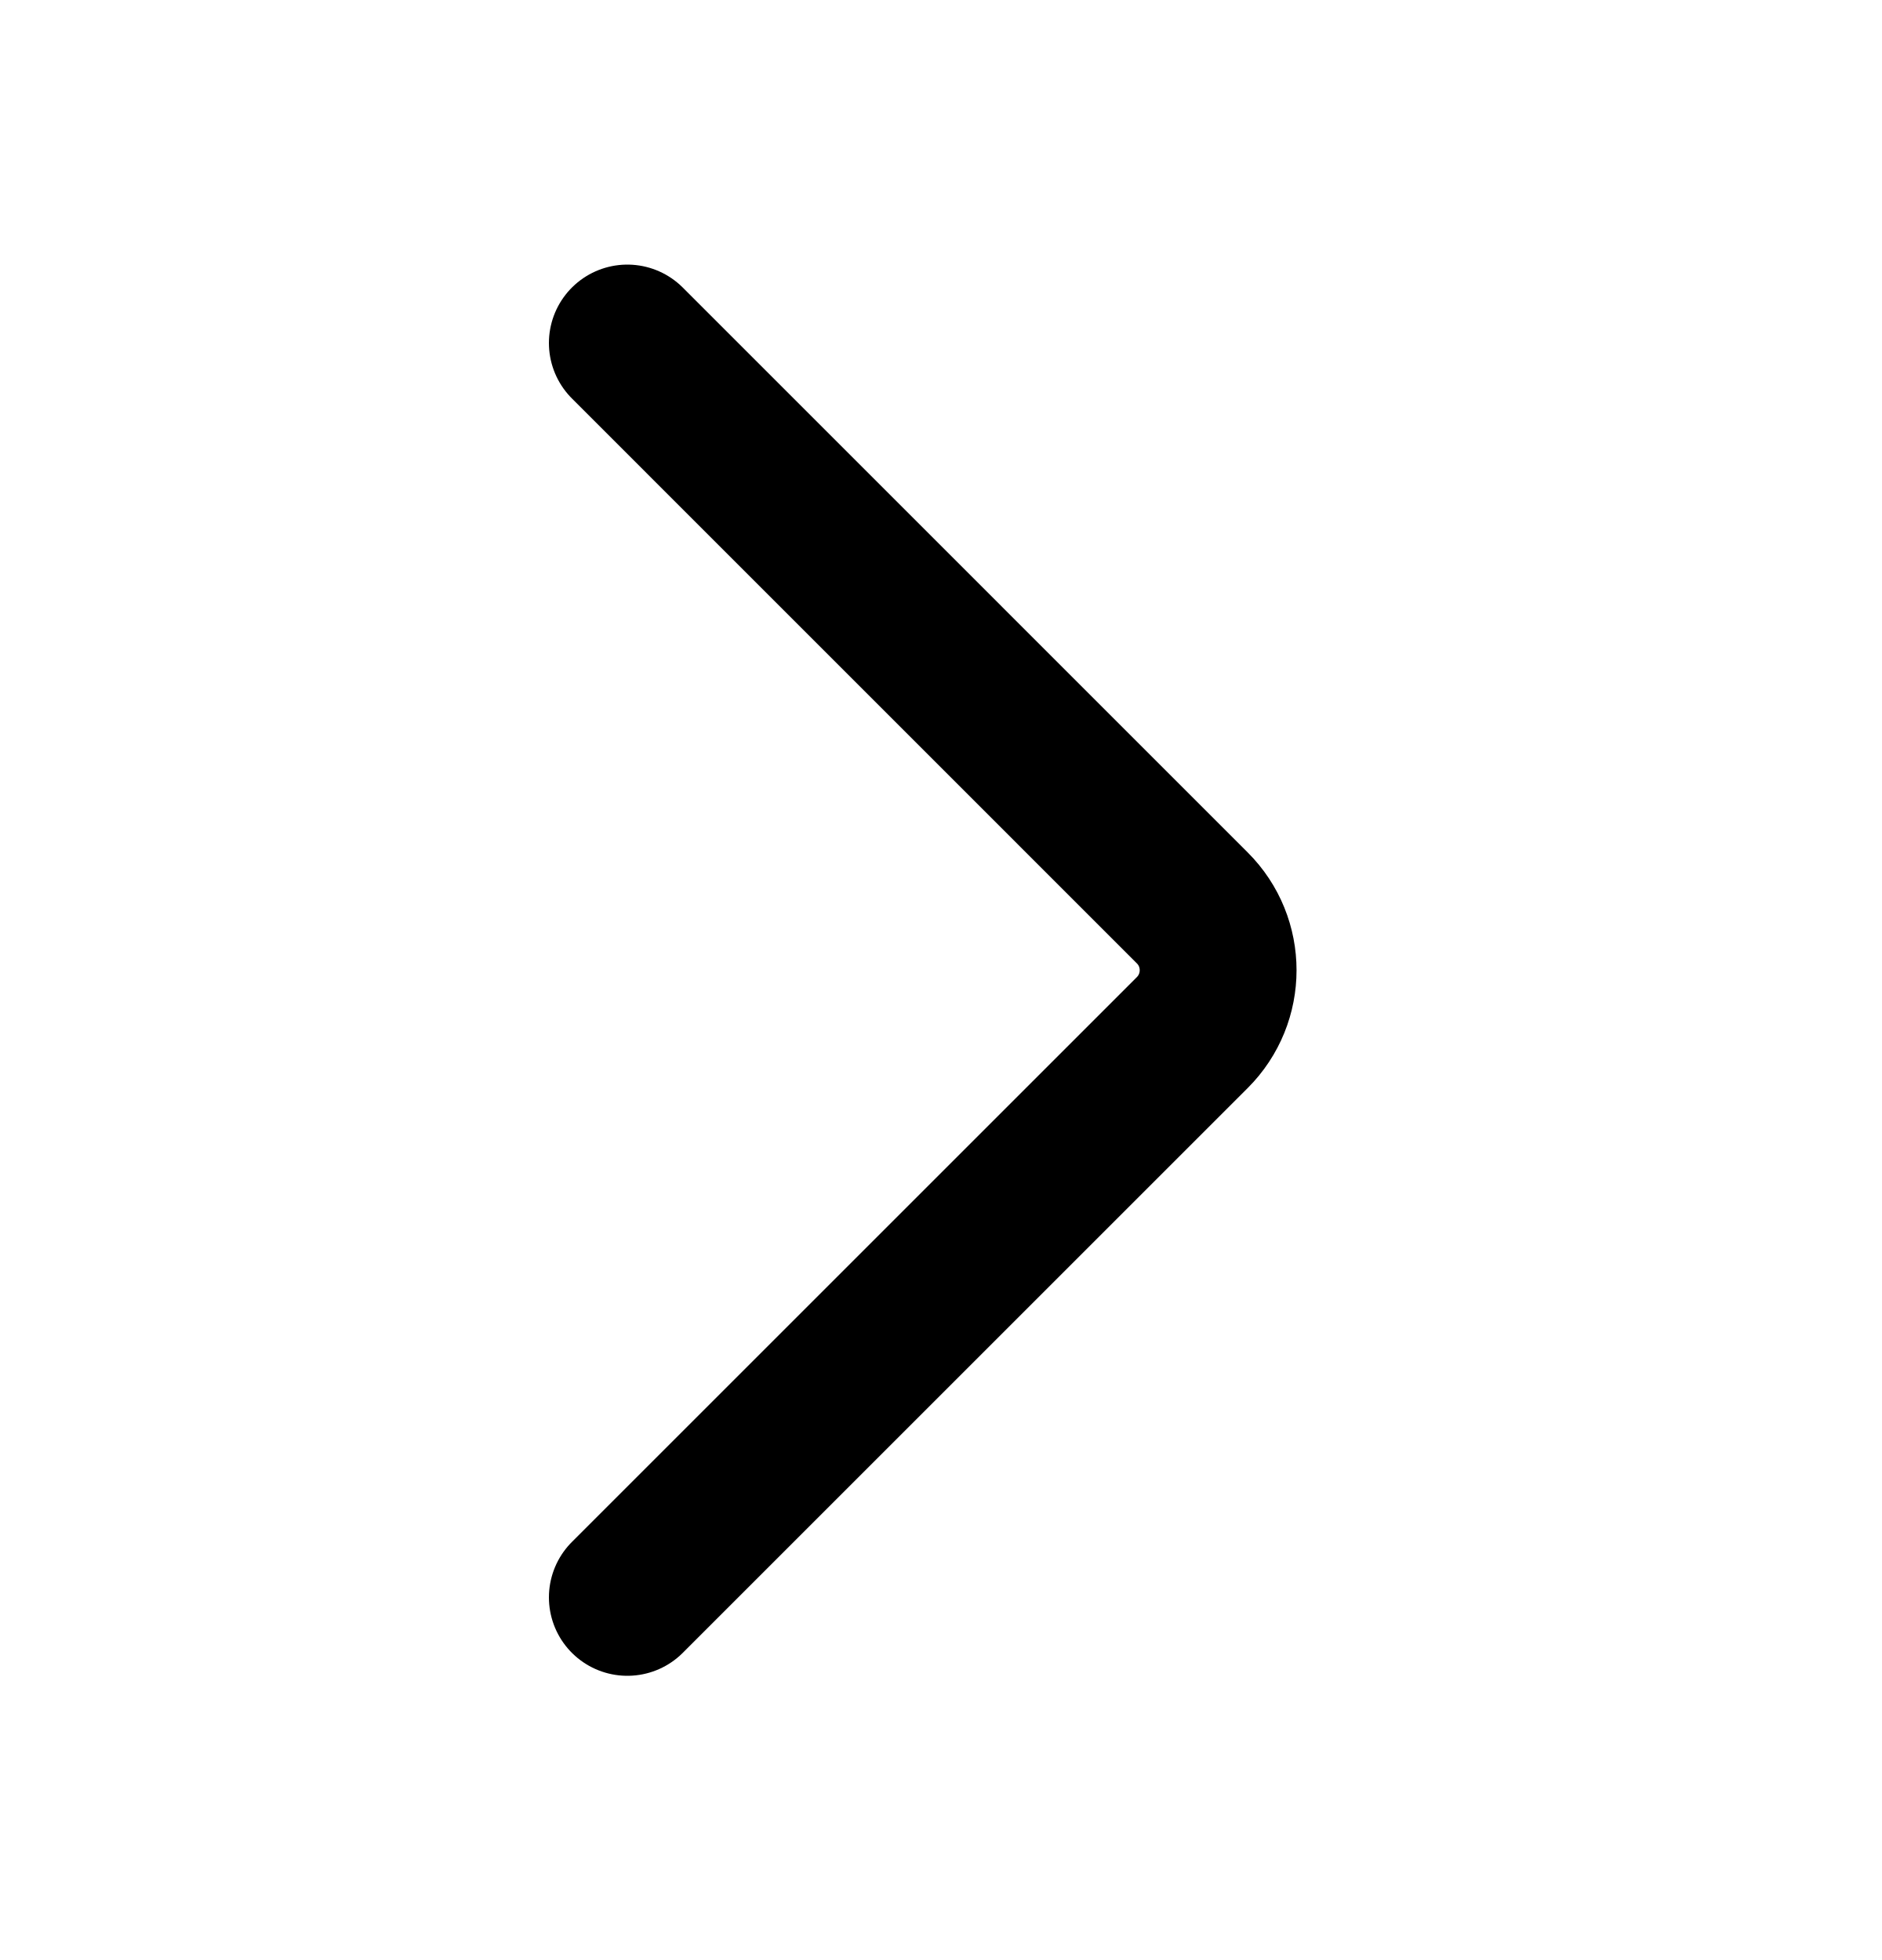
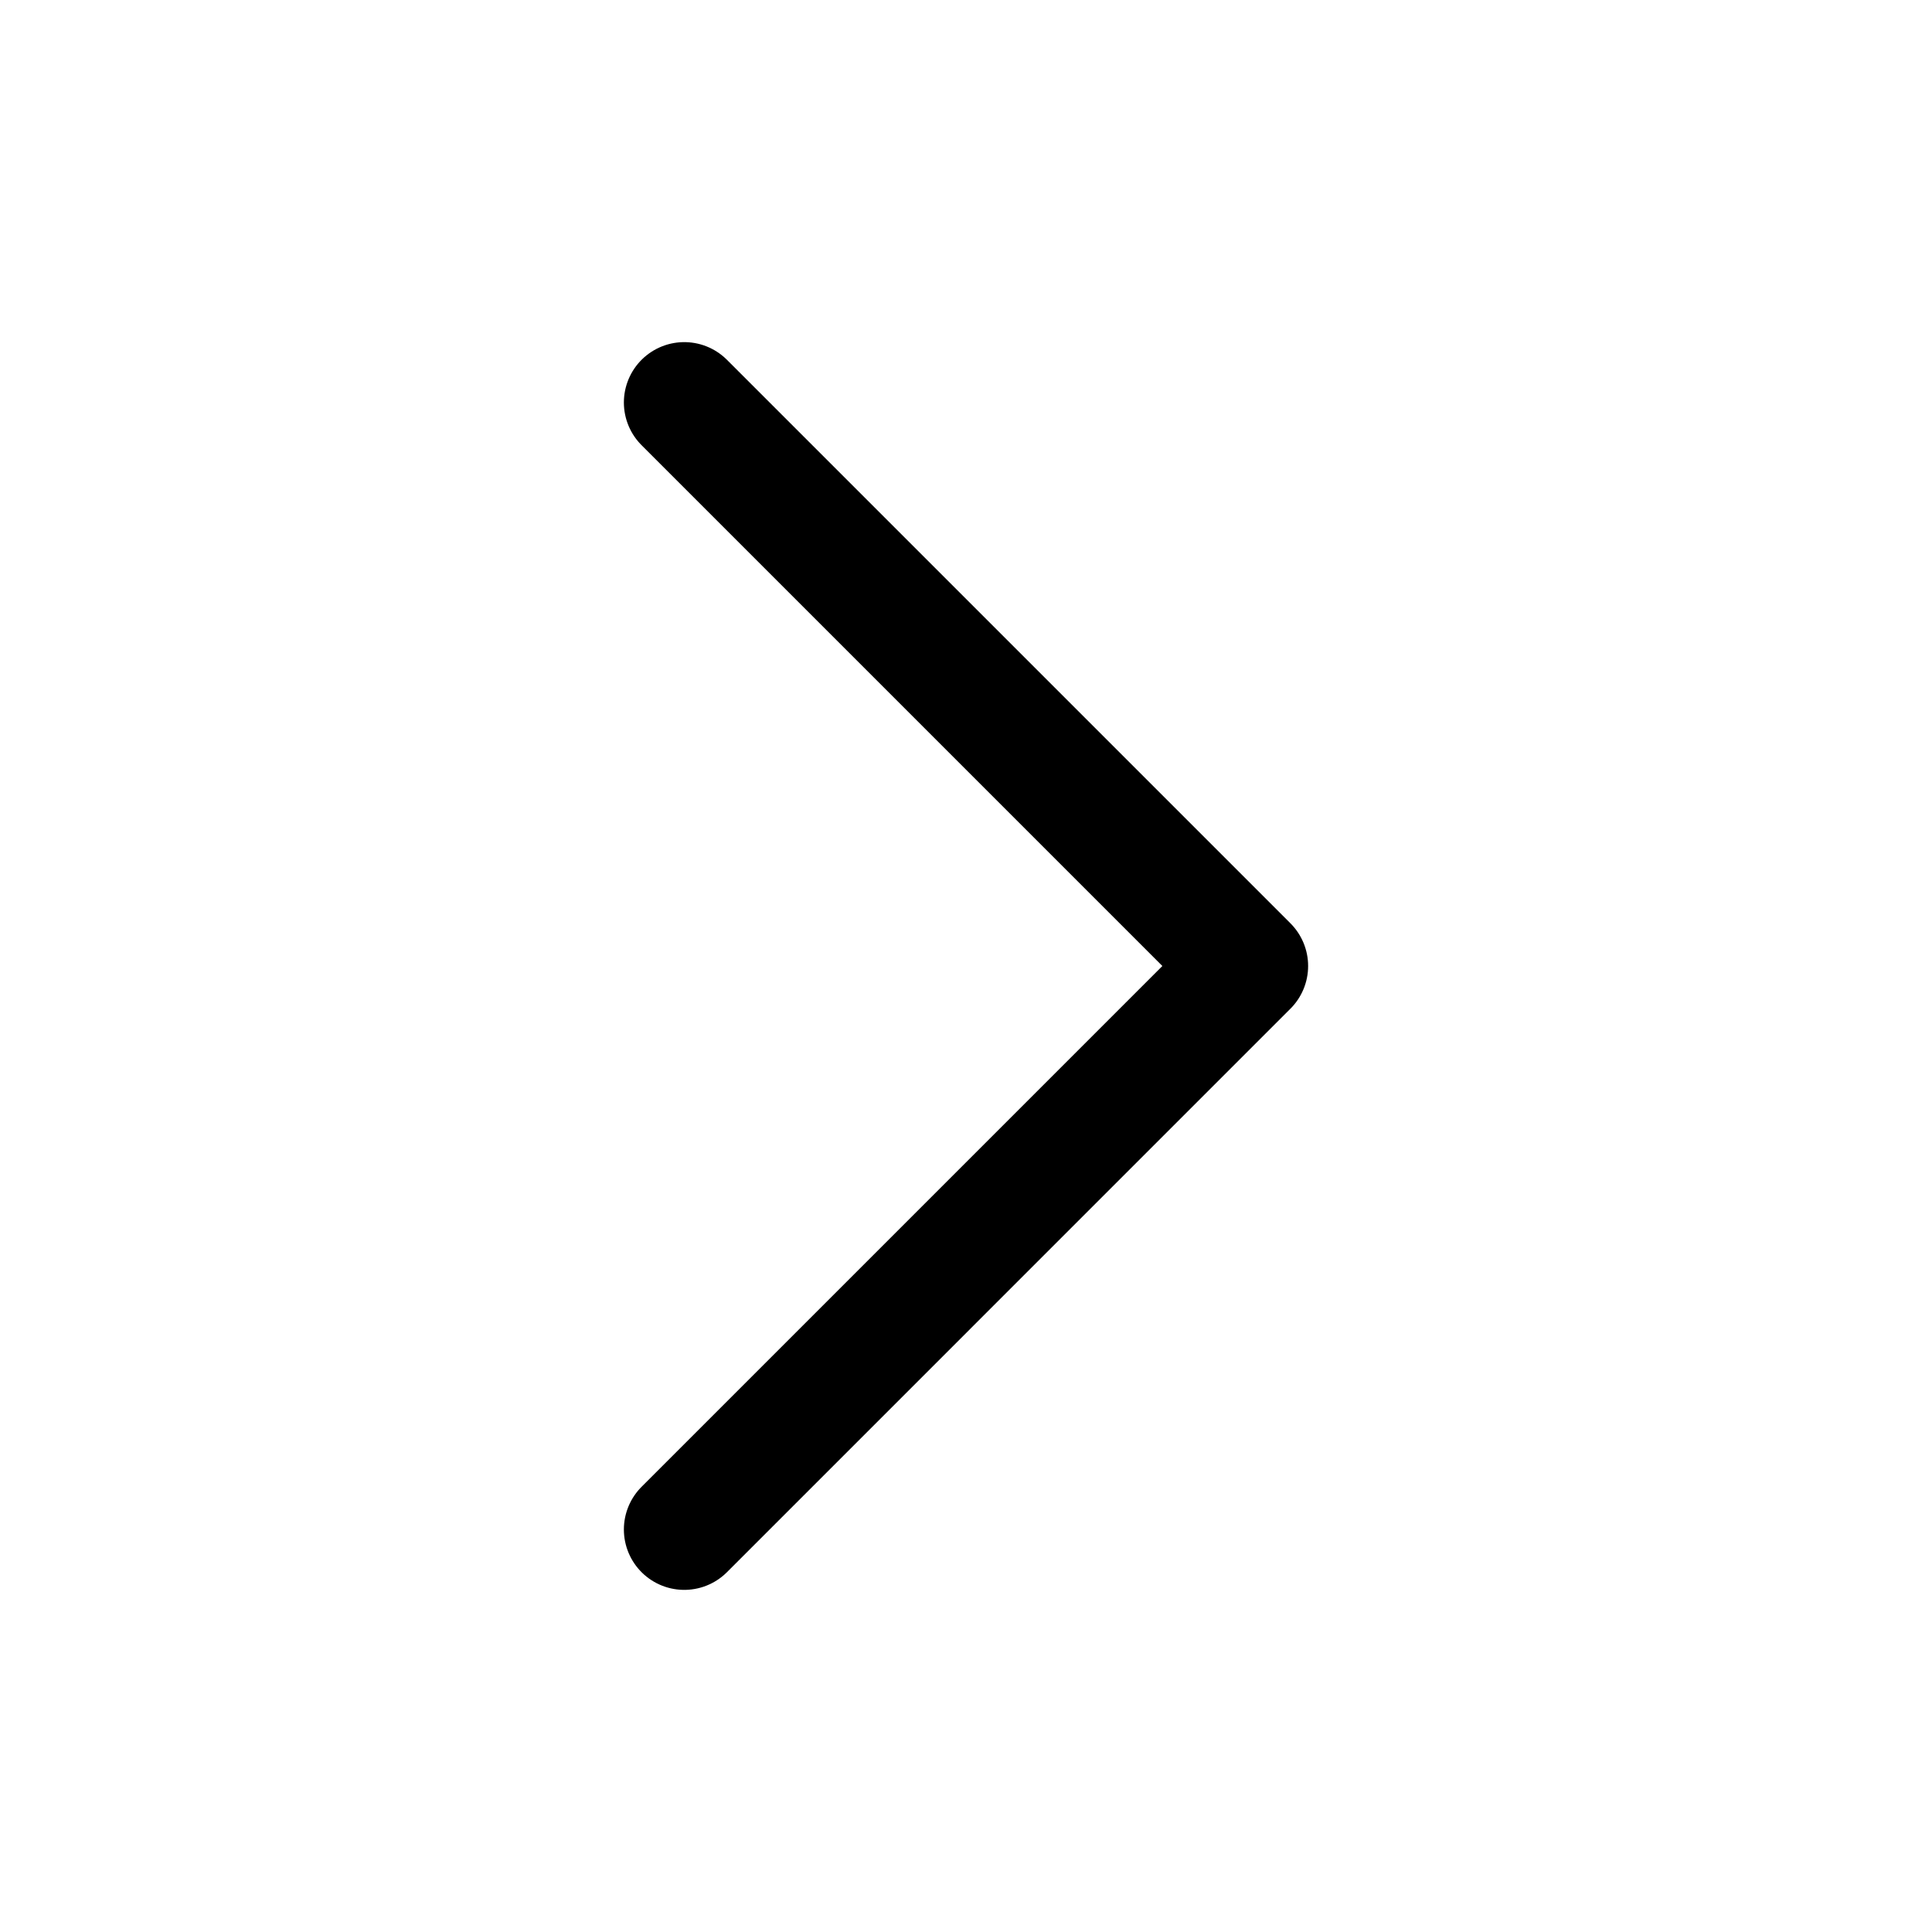
- <svg xmlns="http://www.w3.org/2000/svg" width="current" height="current" viewBox="0 0 24 25" fill="none">
-   <path d="M8 4.375L15.204 11.58C15.644 12.019 15.644 12.731 15.204 13.171L8 20.375" stroke="currentColor" stroke-width="2" stroke-linecap="round" />
+ <svg xmlns="http://www.w3.org/2000/svg" width="current" height="current" viewBox="0 0 24 24" fill="none">
+   <path d="M8.5 19L15.5 12L8.5 5" stroke="currentColor" stroke-width="1.5" stroke-linecap="round" stroke-linejoin="round" />
</svg>
